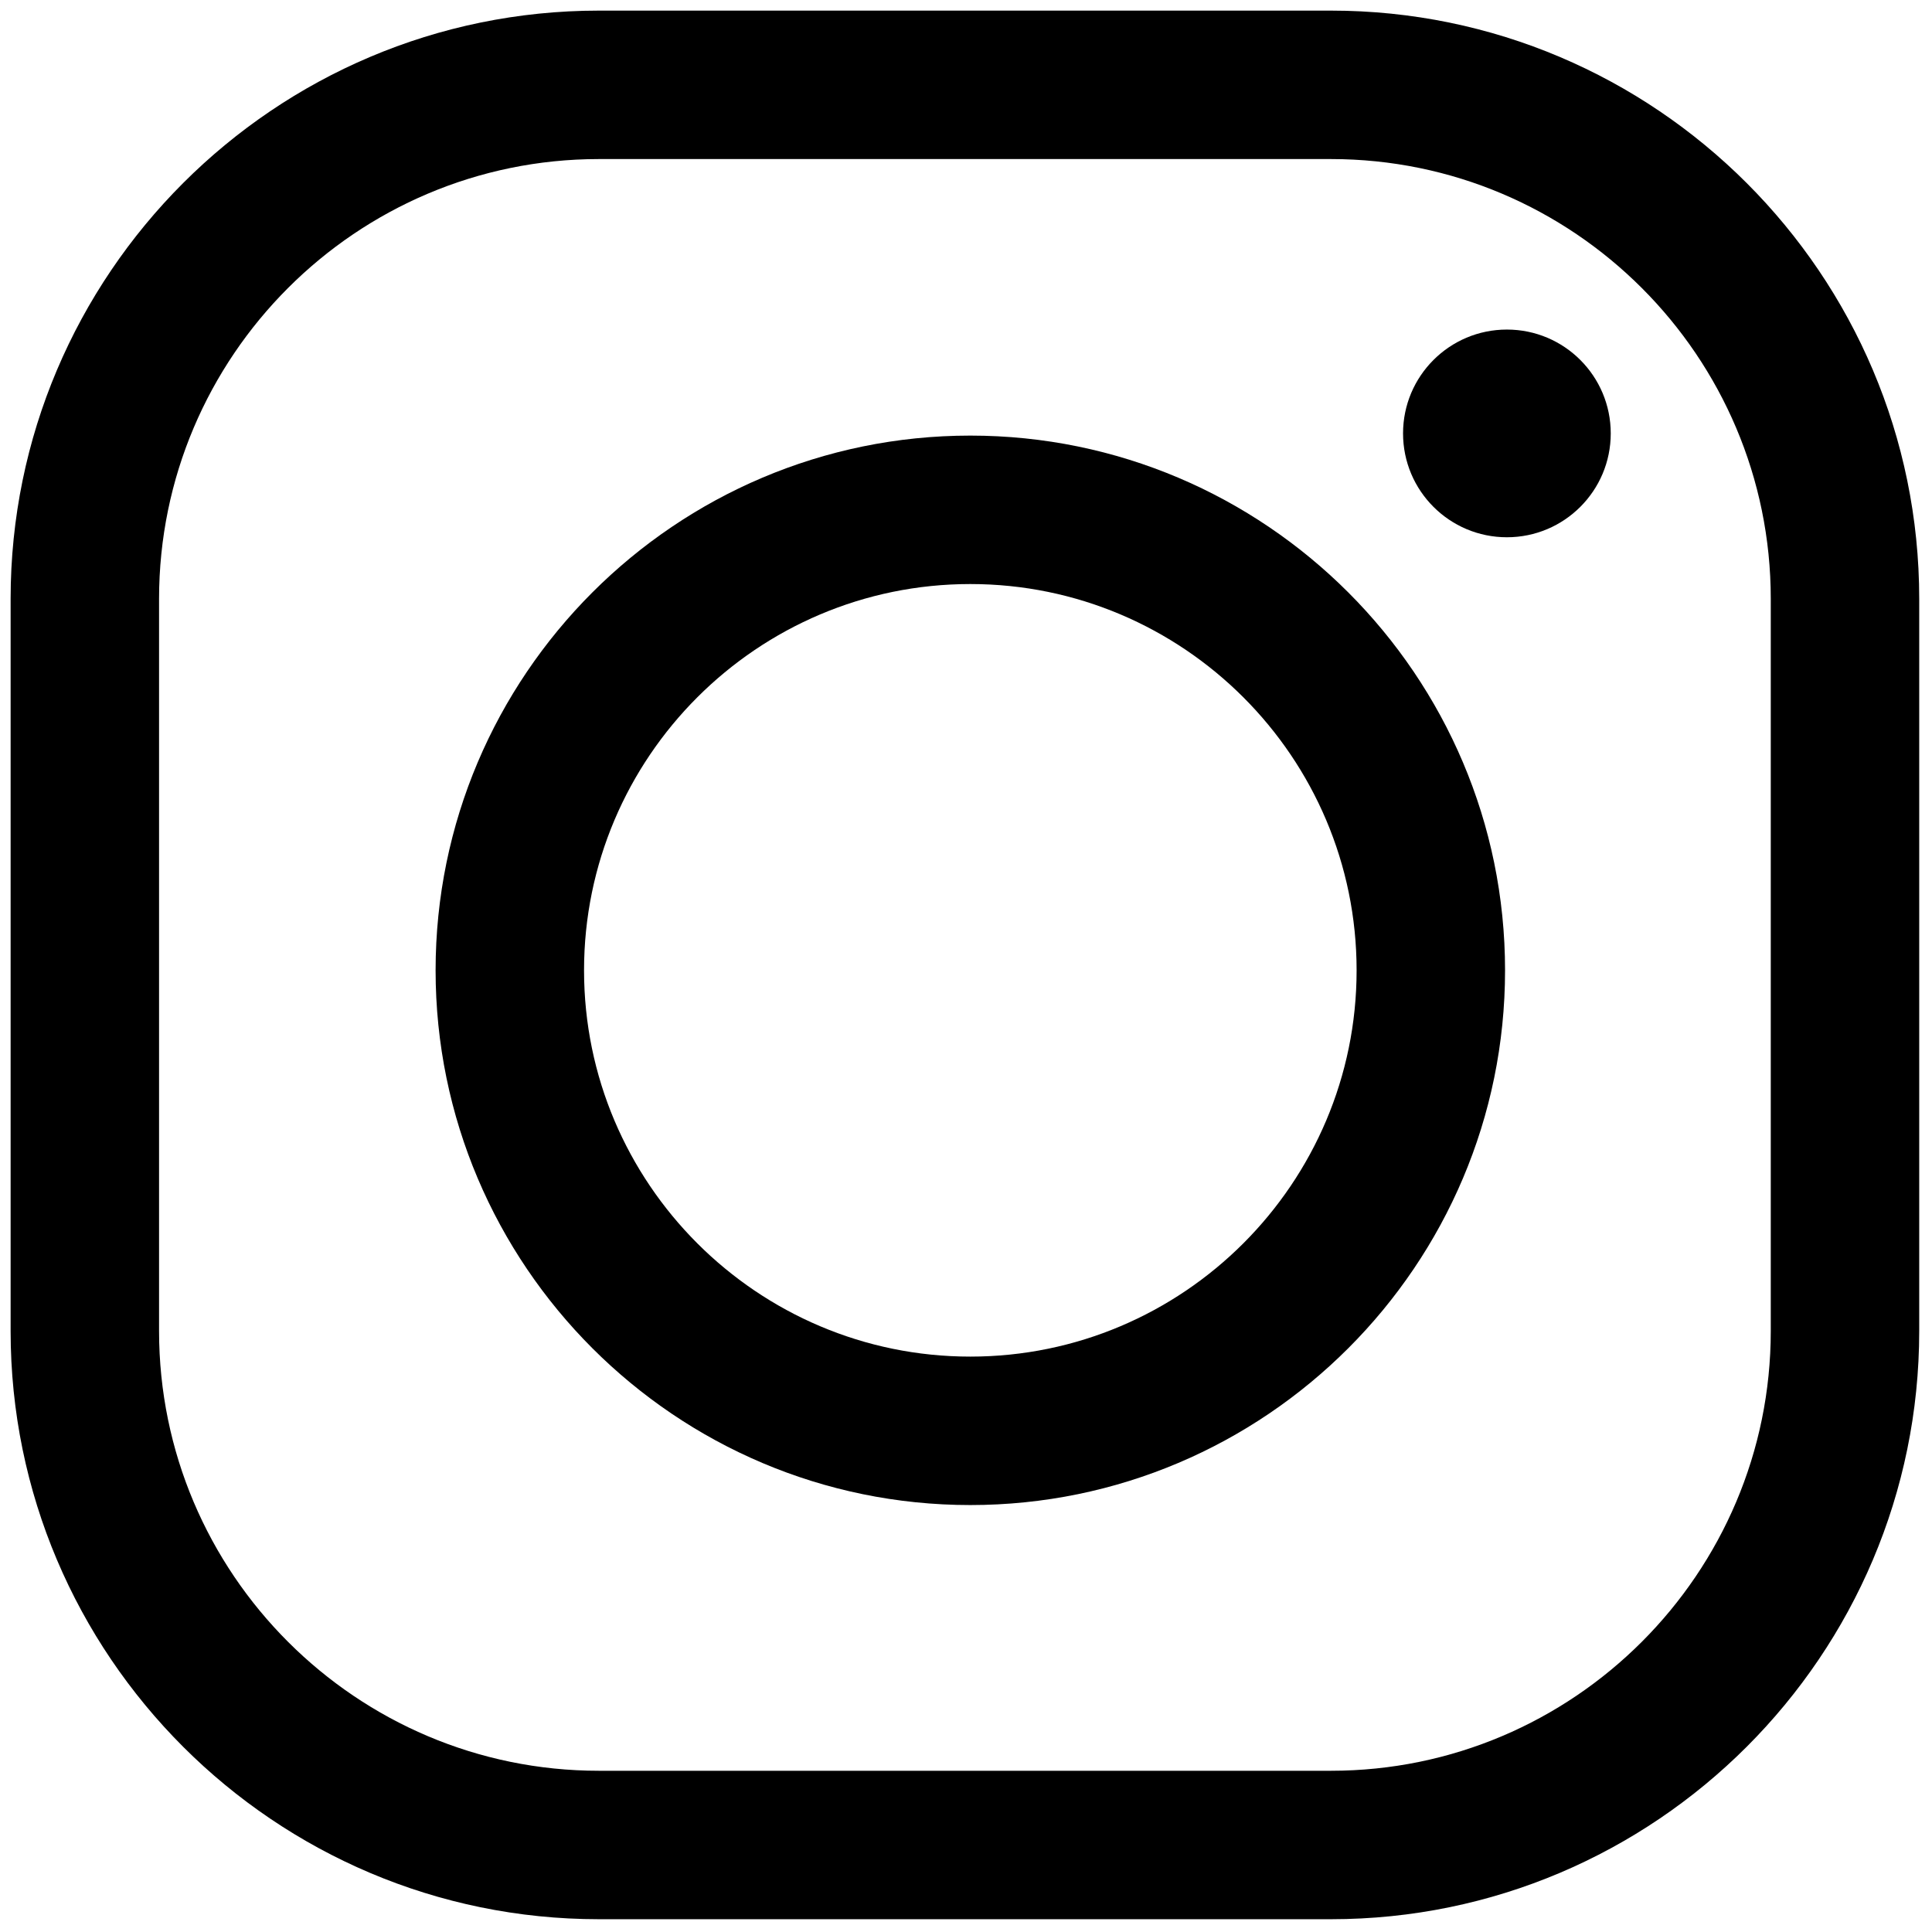
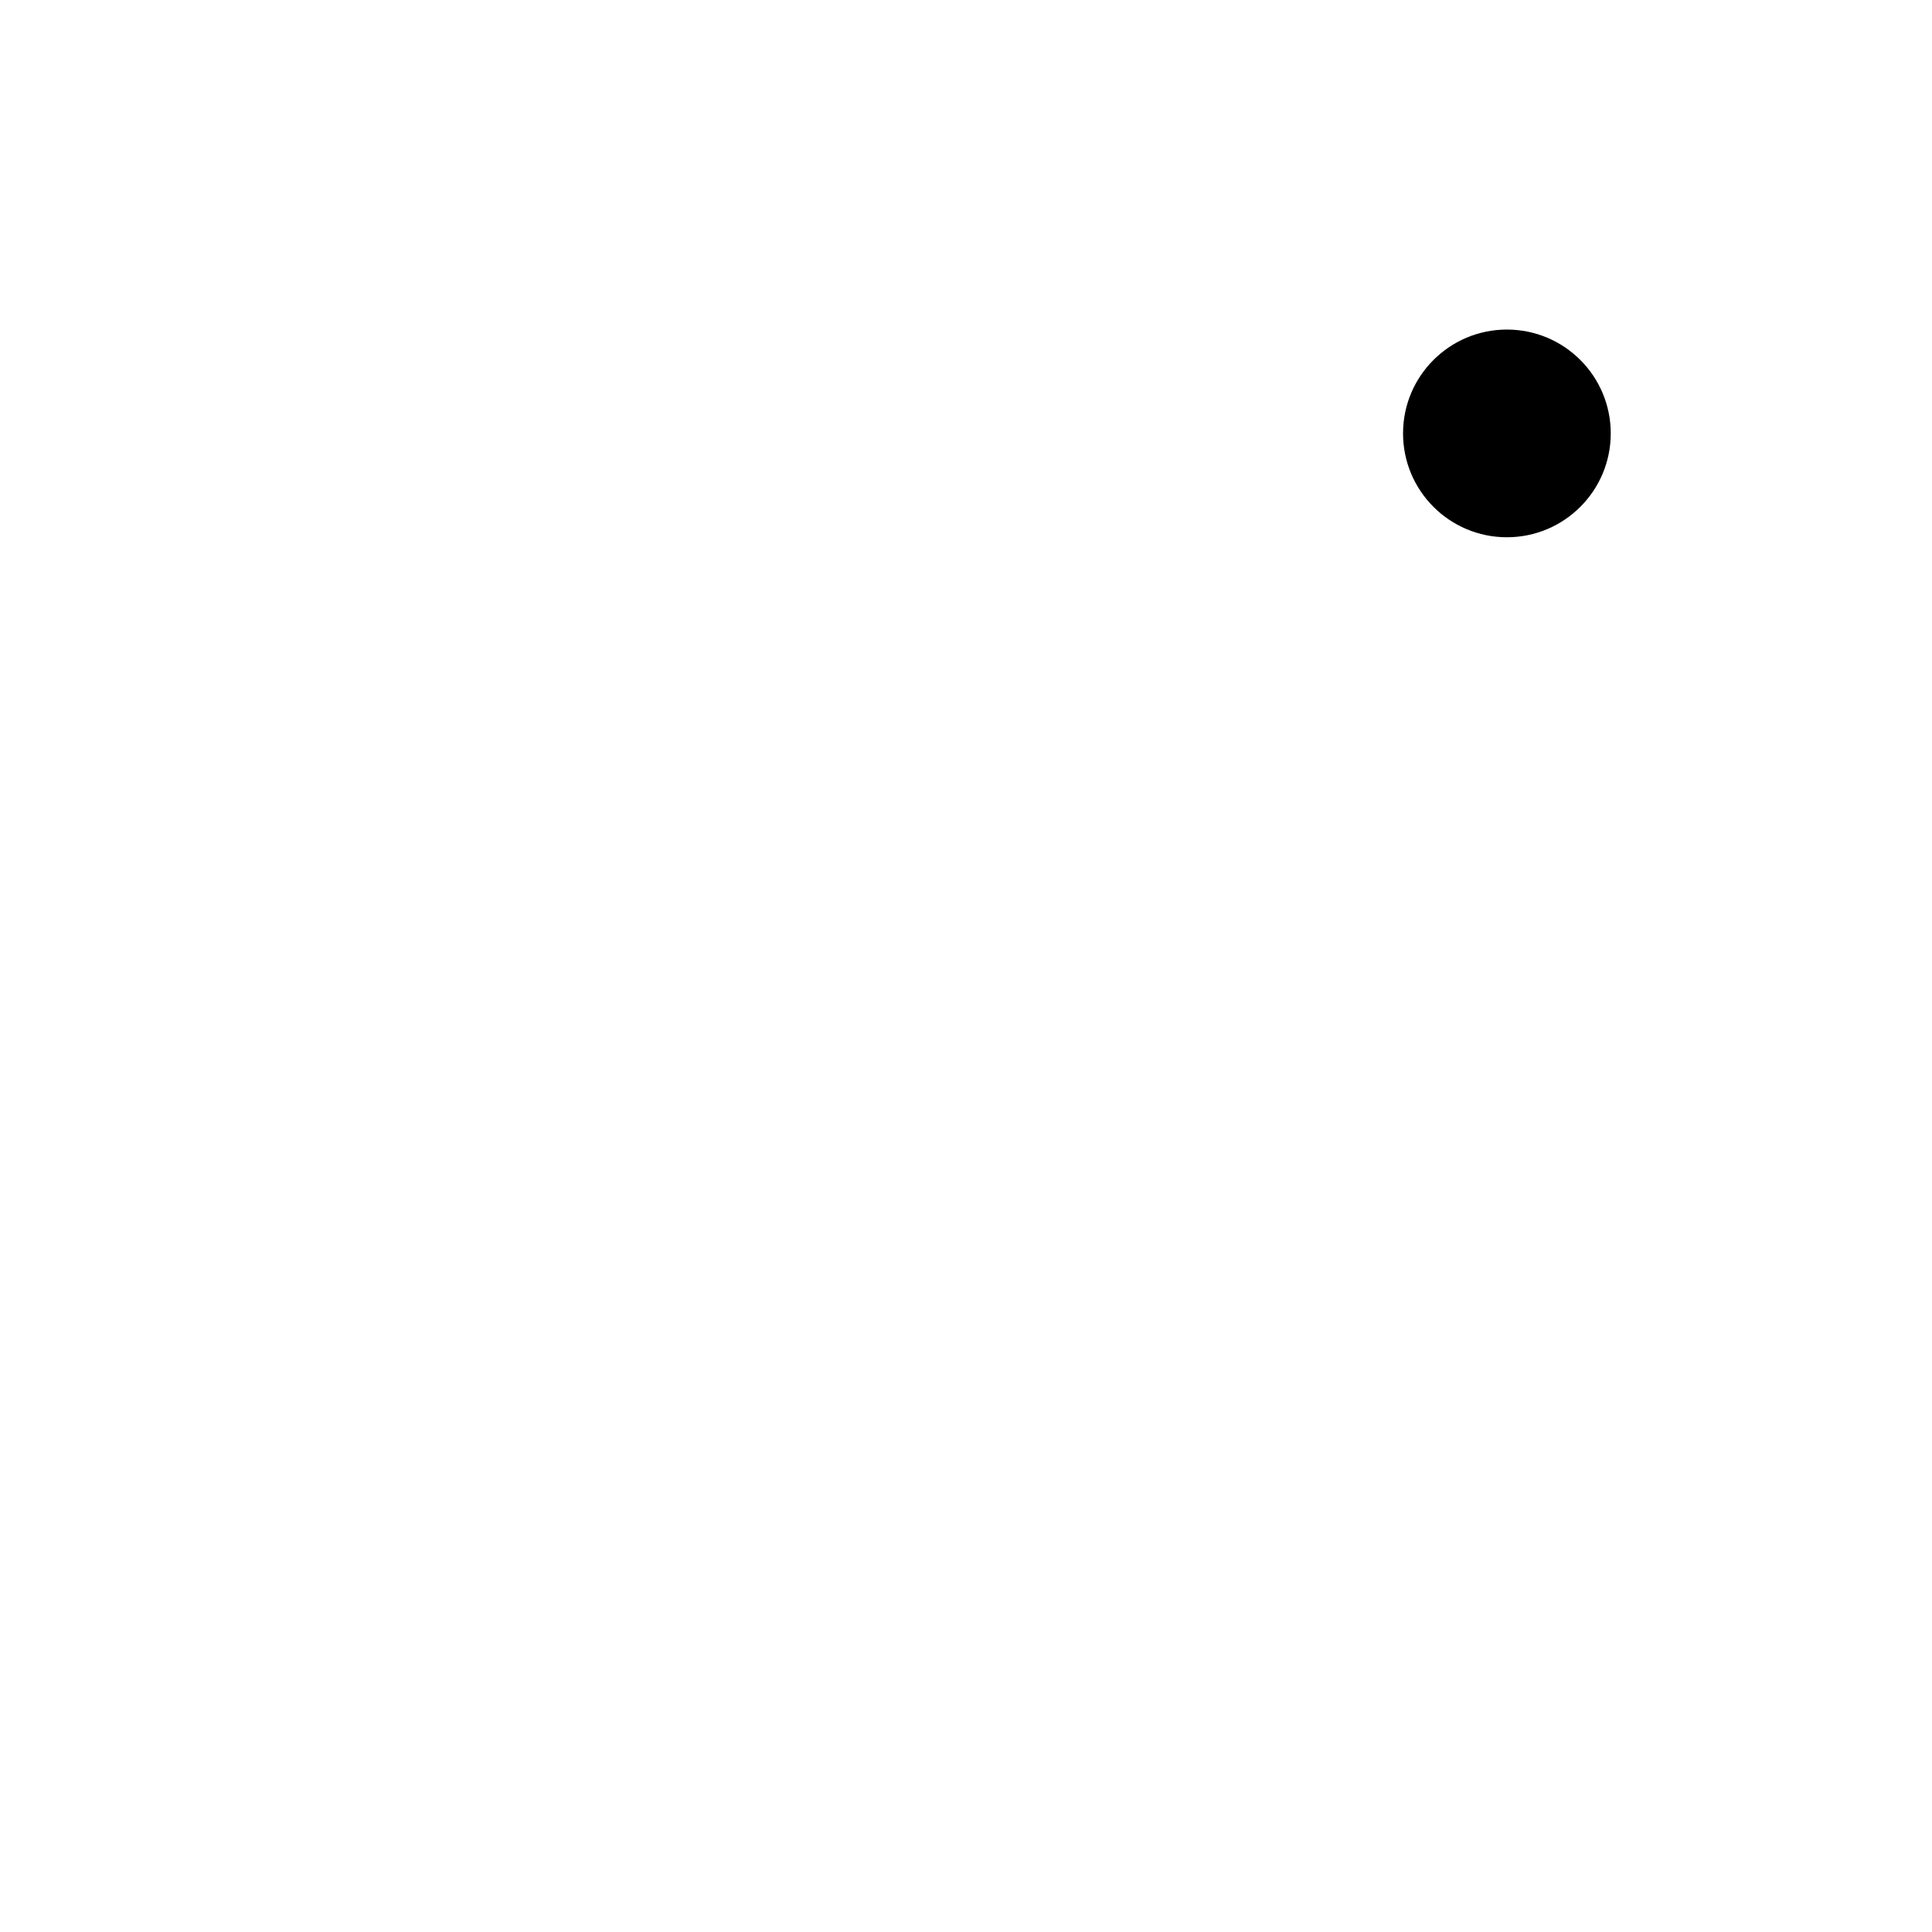
<svg xmlns="http://www.w3.org/2000/svg" version="1.1" width="256" height="256" viewBox="0 0 256 256" xml:space="preserve">
  <defs>
</defs>
  <g style="stroke: none; stroke-width: 0; stroke-dasharray: none; stroke-linecap: butt; stroke-linejoin: miter; stroke-miterlimit: 10; fill: none; fill-rule: nonzero; opacity: 1;" transform="translate(1.406593 1.406593) scale(2.81 2.81)">
-     <path d="M 62.263 90 H 27.738 C 12.443 90 0 77.557 0 62.263 V 27.738 C 0 12.443 12.443 0 27.738 0 h 34.525 C 77.557 0 90 12.443 90 27.738 v 34.525 C 90 77.557 77.557 90 62.263 90 z M 27.738 7 C 16.303 7 7 16.303 7 27.738 v 34.525 C 7 73.697 16.303 83 27.738 83 h 34.525 C 73.697 83 83 73.697 83 62.263 V 27.738 C 83 16.303 73.697 7 62.263 7 H 27.738 z" style="stroke: none; stroke-width: 1; stroke-dasharray: none; stroke-linecap: butt; stroke-linejoin: miter; stroke-miterlimit: 10; fill: rgb(0,0,0); fill-rule: nonzero; opacity: 1;" transform=" matrix(1 0 0 1 0 0) " stroke-linecap="round" />
-     <path d="M 45.255 70.47 c -13.904 0 -25.215 -11.312 -25.215 -25.215 S 31.352 20.04 45.255 20.04 s 25.215 11.312 25.215 25.215 S 59.159 70.47 45.255 70.47 z M 45.255 27.04 c -10.044 0 -18.215 8.171 -18.215 18.215 c 0 10.044 8.171 18.215 18.215 18.215 c 10.044 0 18.215 -8.171 18.215 -18.215 C 63.471 35.211 55.3 27.04 45.255 27.04 z" style="stroke: none; stroke-width: 1; stroke-dasharray: none; stroke-linecap: butt; stroke-linejoin: miter; stroke-miterlimit: 10; fill: rgb(0,0,0); fill-rule: nonzero; opacity: 1;" transform=" matrix(1 0 0 1 0 0) " stroke-linecap="round" />
+     <path d="M 62.263 90 H 27.738 C 12.443 90 0 77.557 0 62.263 V 27.738 C 0 12.443 12.443 0 27.738 0 h 34.525 C 77.557 0 90 12.443 90 27.738 v 34.525 C 90 77.557 77.557 90 62.263 90 z M 27.738 7 C 16.303 7 7 16.303 7 27.738 v 34.525 C 7 73.697 16.303 83 27.738 83 h 34.525 C 73.697 83 83 73.697 83 62.263 V 27.738 C 83 16.303 73.697 7 62.263 7 H 27.738 z" style="stroke: none; stroke-width: 1; stroke-dasharray: none; stroke-linecap: butt; stroke-linejoin: miter; stroke-miterlimit: 10; fill: rgb(255,255,255); fill-rule: nonzero; opacity: 1;" transform=" matrix(1 0 0 1 0 0) " stroke-linecap="round" />
+     <path d="M 45.255 70.47 c -13.904 0 -25.215 -11.312 -25.215 -25.215 S 31.352 20.04 45.255 20.04 s 25.215 11.312 25.215 25.215 S 59.159 70.47 45.255 70.47 z M 45.255 27.04 c -10.044 0 -18.215 8.171 -18.215 18.215 c 0 10.044 8.171 18.215 18.215 18.215 c 10.044 0 18.215 -8.171 18.215 -18.215 C 63.471 35.211 55.3 27.04 45.255 27.04 z" style="stroke: none; stroke-width: 1; stroke-dasharray: none; stroke-linecap: butt; stroke-linejoin: miter; stroke-miterlimit: 10; fill: rgb(255,255,255); fill-rule: nonzero; opacity: 1;" transform=" matrix(1 0 0 1 0 0) " stroke-linecap="round" />
    <circle cx="70.557" cy="19.937" r="4.897" style="stroke: none; stroke-width: 1; stroke-dasharray: none; stroke-linecap: butt; stroke-linejoin: miter; stroke-miterlimit: 10; fill: rgb(0,0,0); fill-rule: nonzero; opacity: 1;" transform="  matrix(1 0 0 1 0 0) " />
  </g>
</svg>
